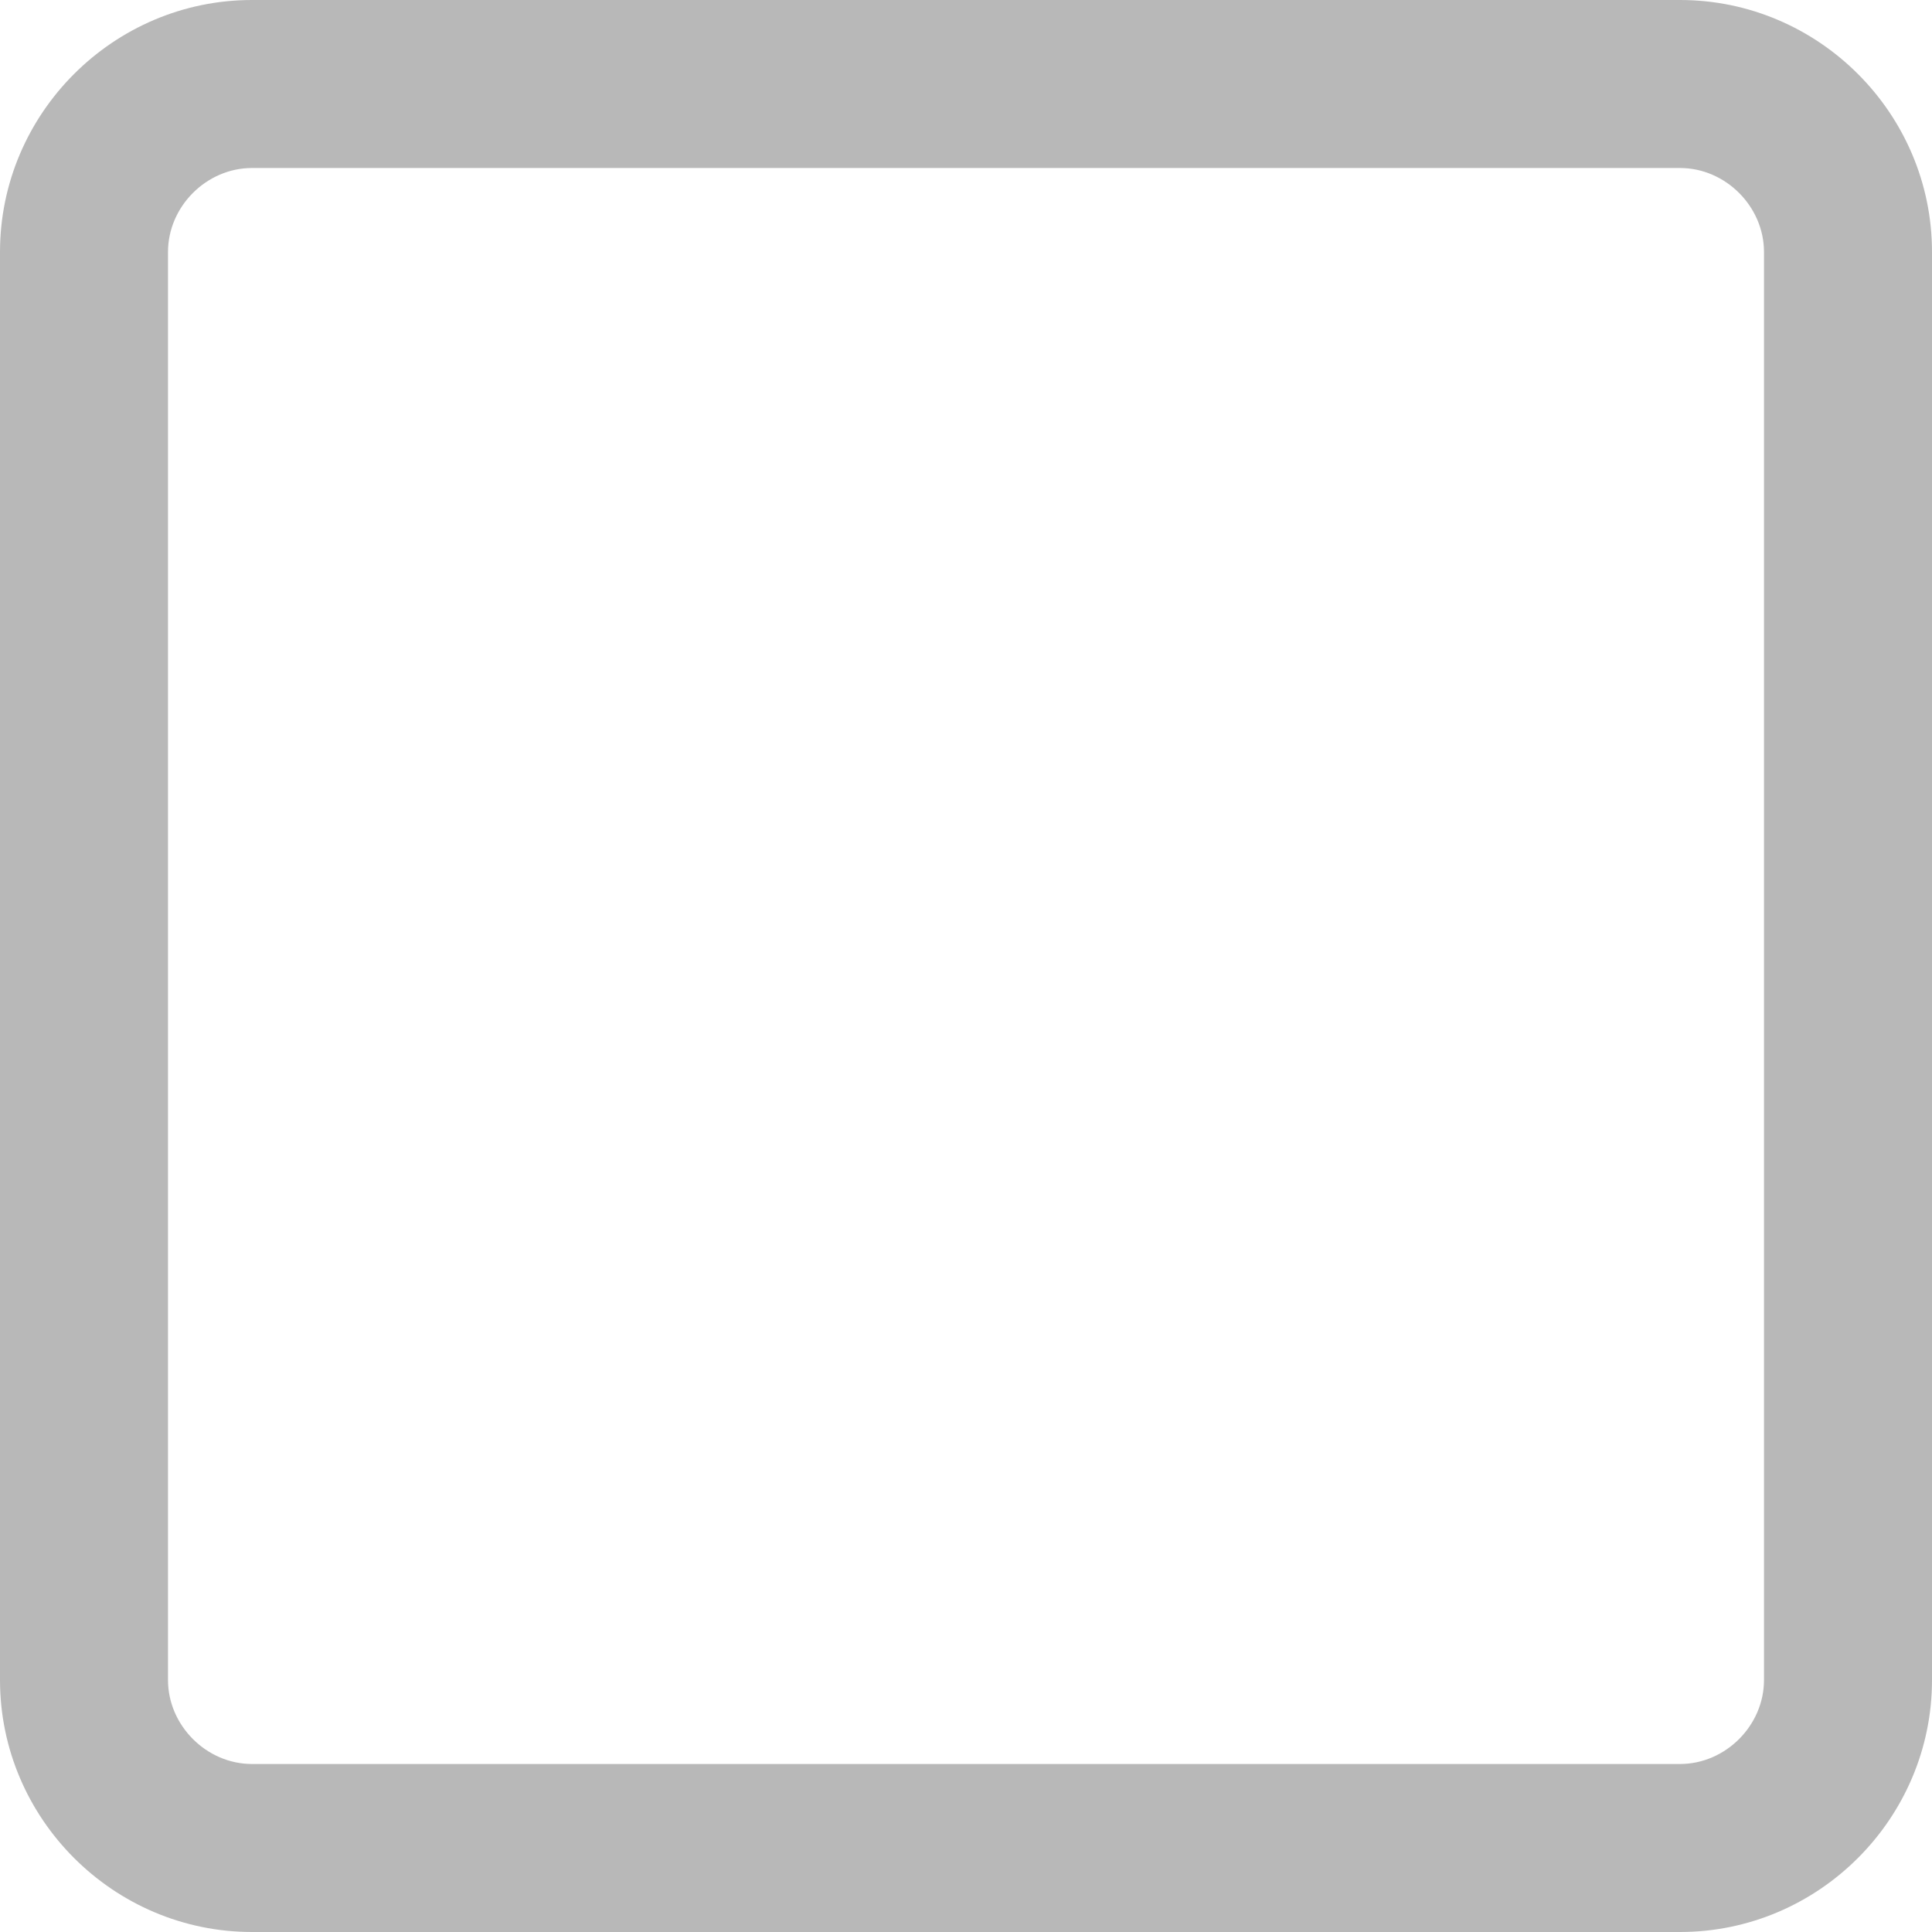
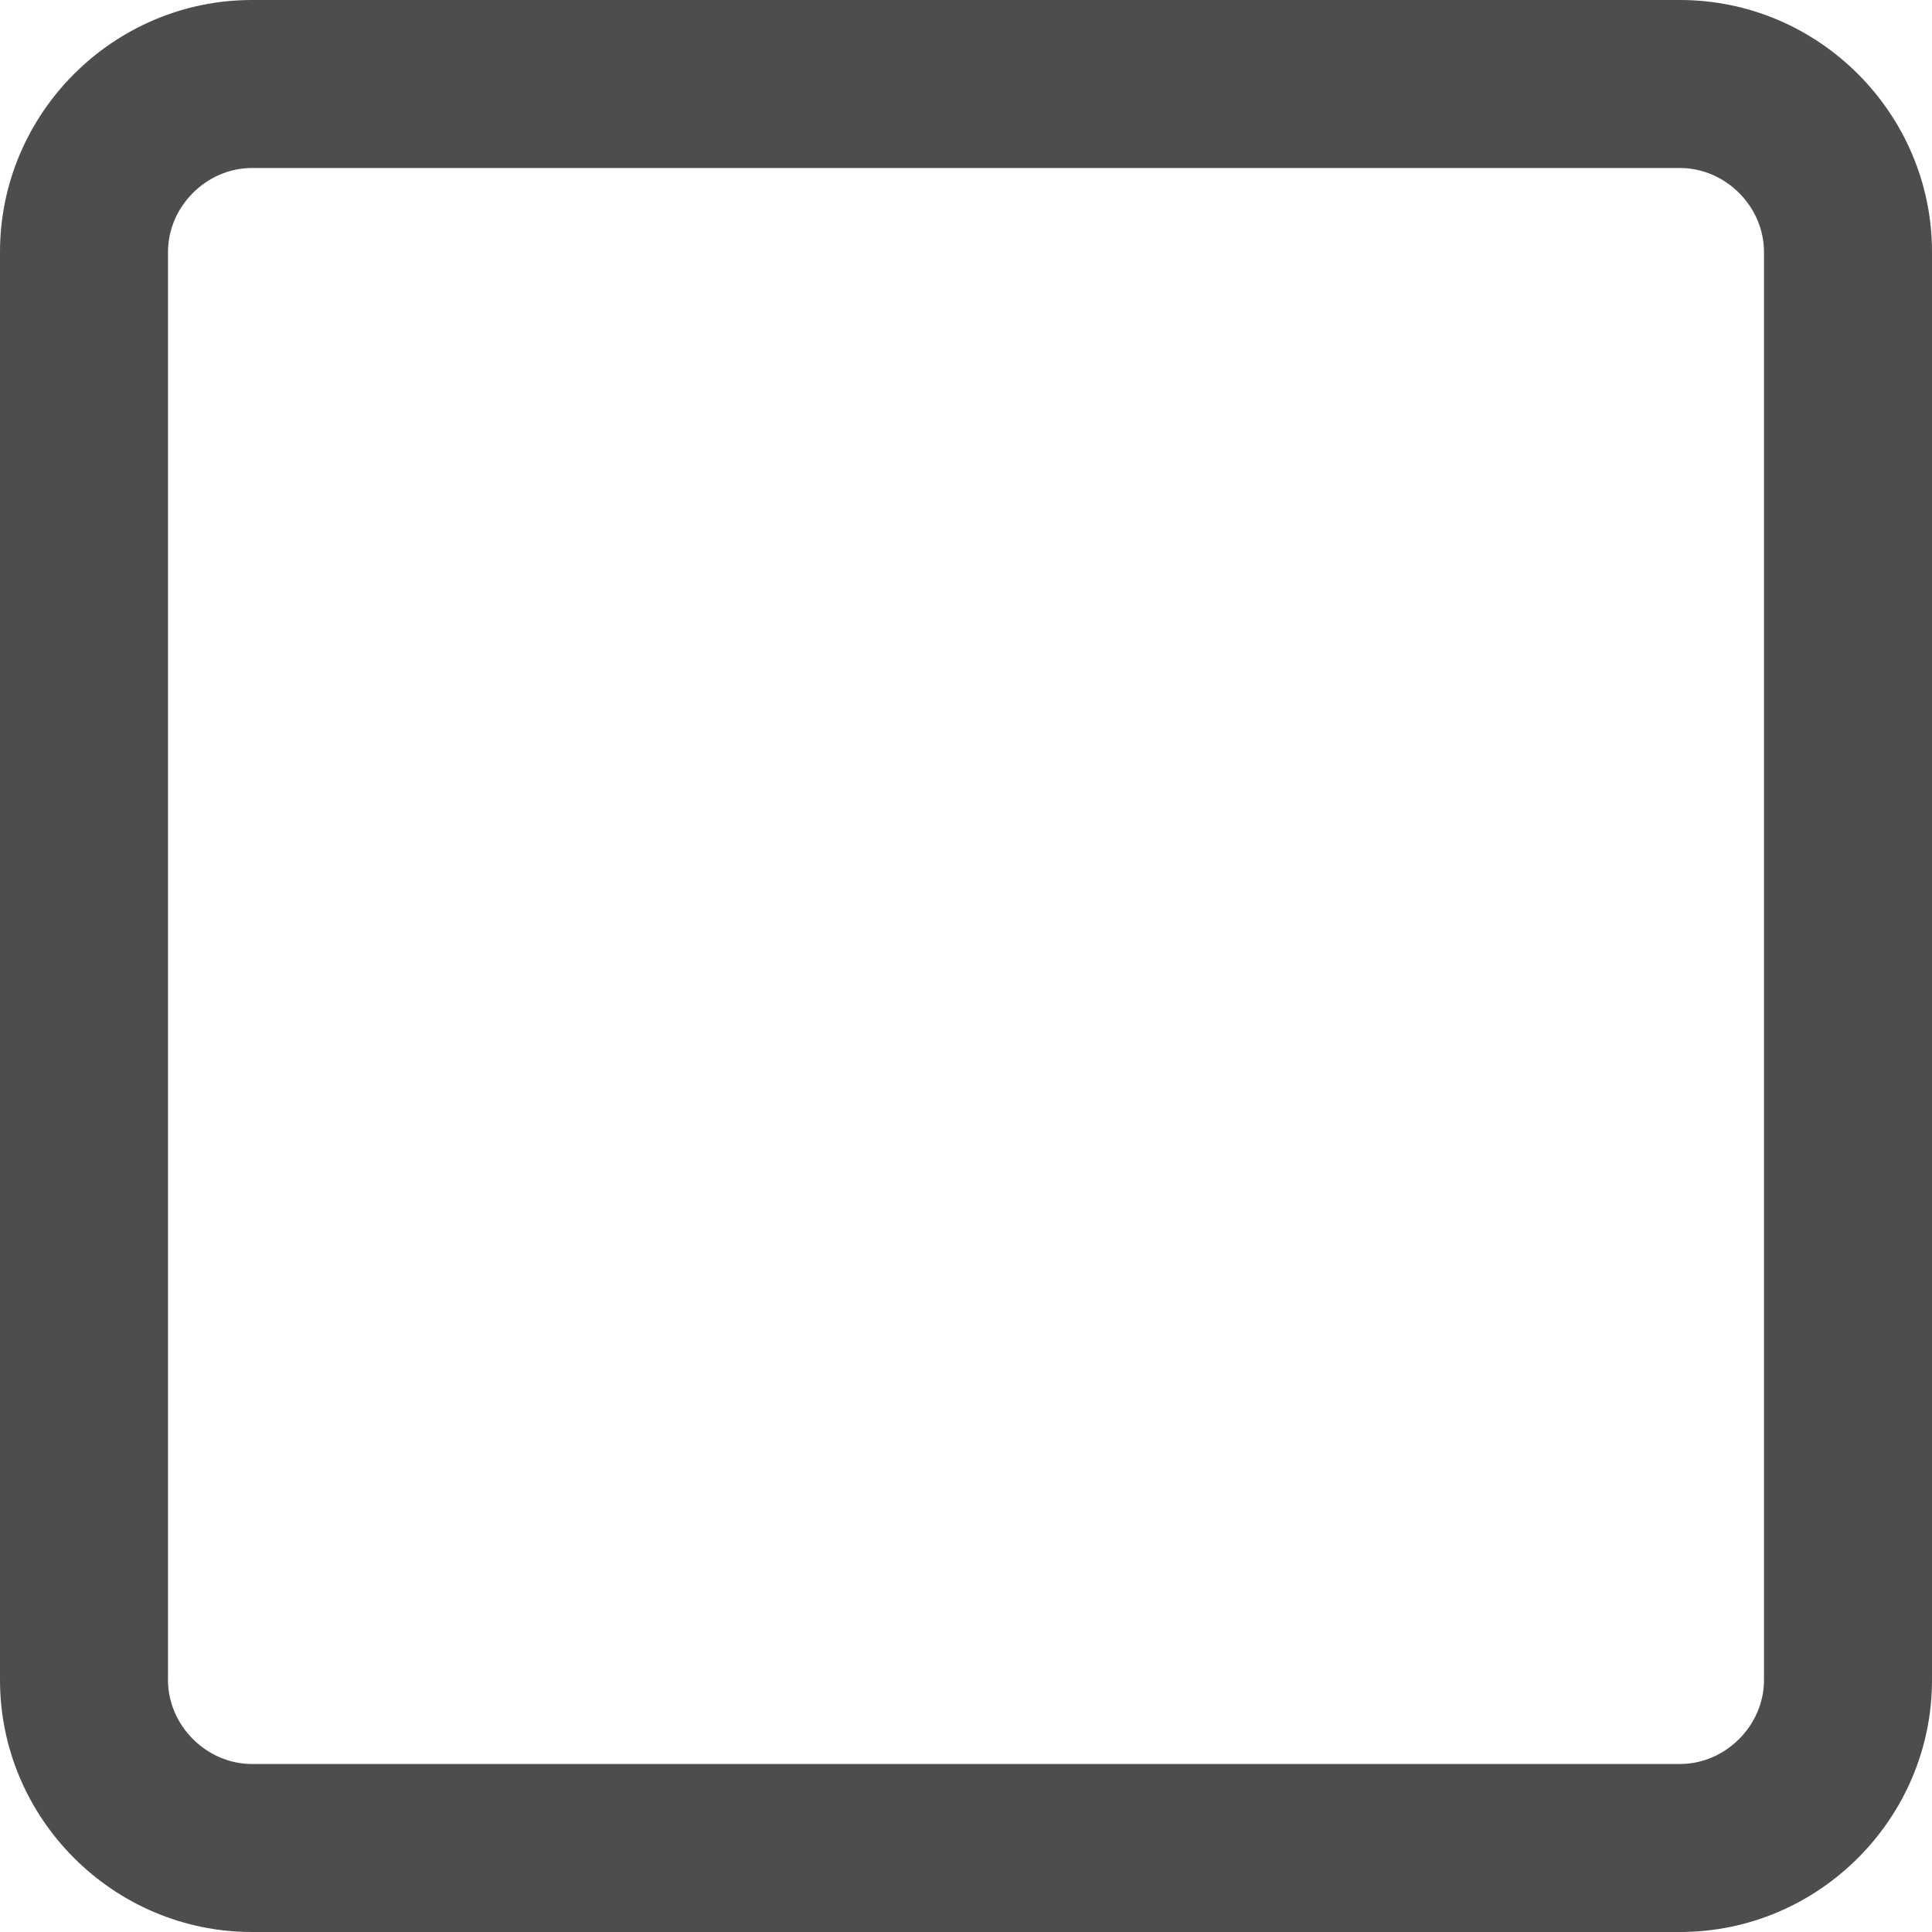
<svg xmlns="http://www.w3.org/2000/svg" version="1.1" id="Layer_1" x="0px" y="0px" width="23px" height="23px" viewBox="0 0 23 23" enable-background="new 0 0 23 23" xml:space="preserve">
-   <path fill="#b8b8b8" d="M20,2c0.542,0,1,0.458,1,1v17c0,0.542-0.458,1-1,1H3c-0.542,0-1-0.458-1-1V3c0-0.542,0.458-1,1-1H20 M20,0H3  C1.35,0,0,1.35,0,3v17c0,1.65,1.35,3,3,3h17c1.65,0,3-1.35,3-3V3C23,1.35,21.65,0,20,0L20,0z" />
+   <path fill="#4d4d4d" d="M20,2c0.542,0,1,0.458,1,1v17c0,0.542-0.458,1-1,1H3c-0.542,0-1-0.458-1-1V3c0-0.542,0.458-1,1-1H20 M20,0H3  C1.35,0,0,1.35,0,3v17c0,1.65,1.35,3,3,3h17c1.65,0,3-1.35,3-3V3C23,1.35,21.65,0,20,0L20,0z" />
</svg>
